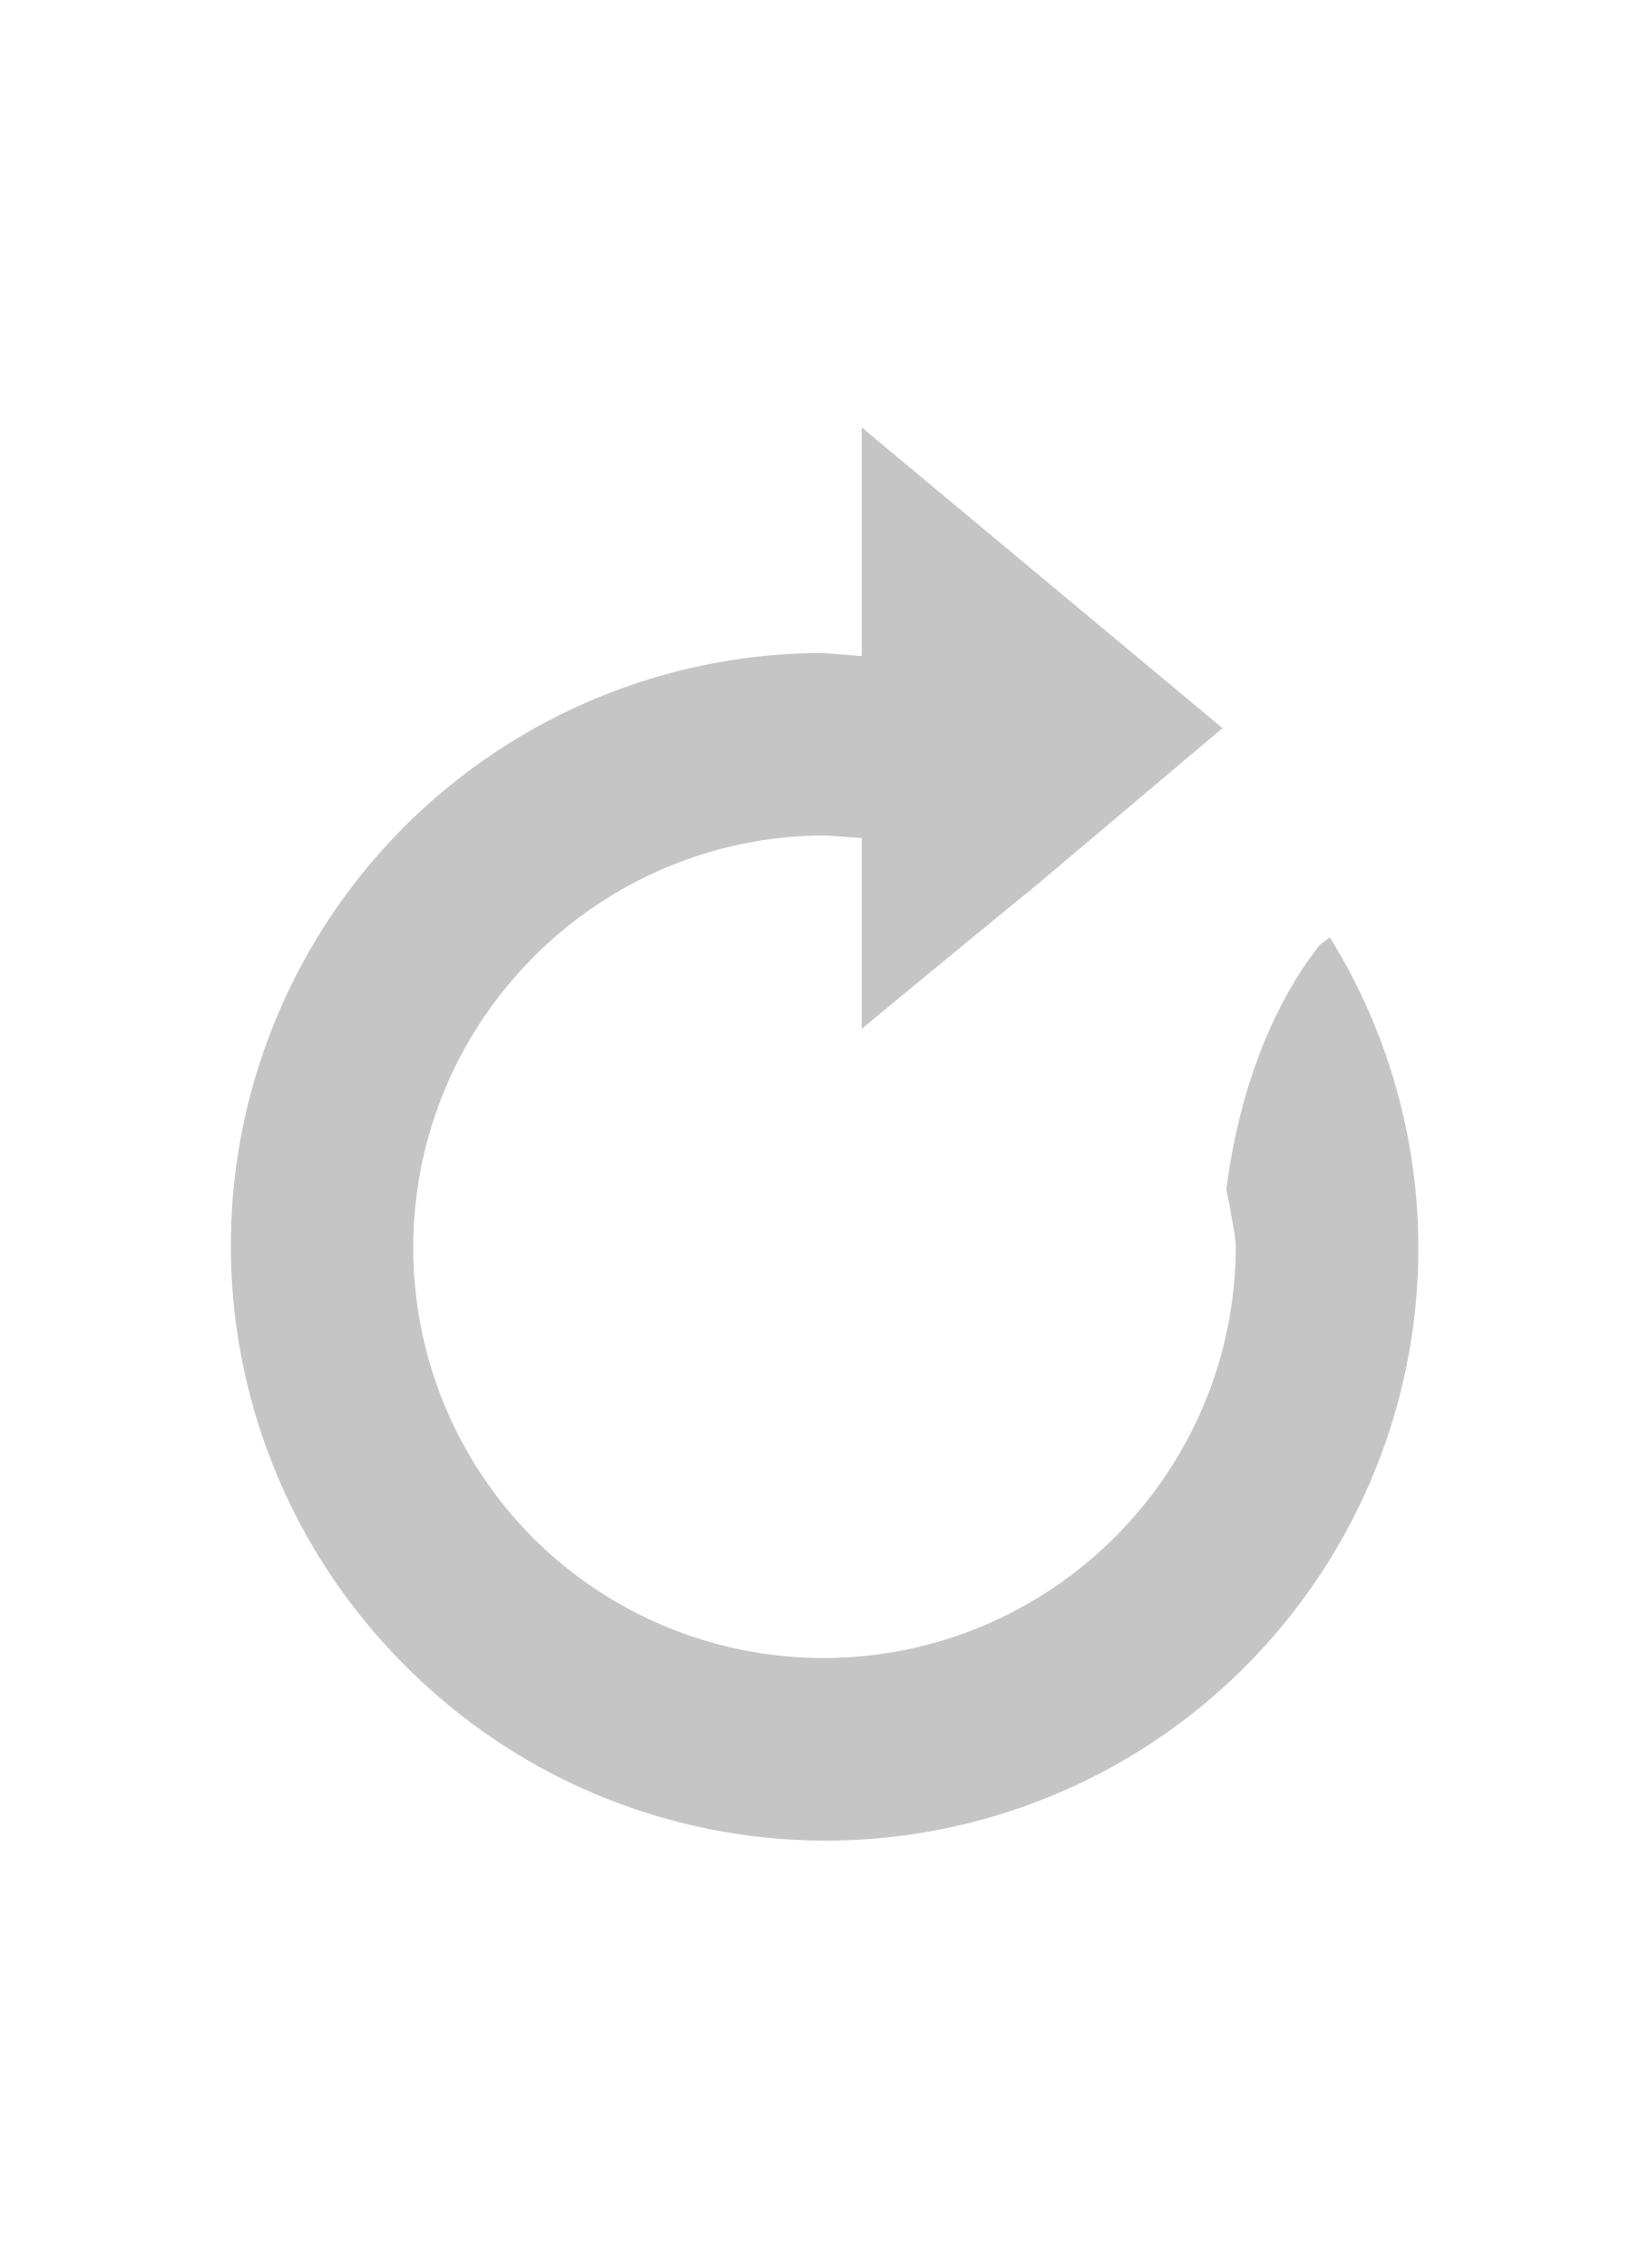
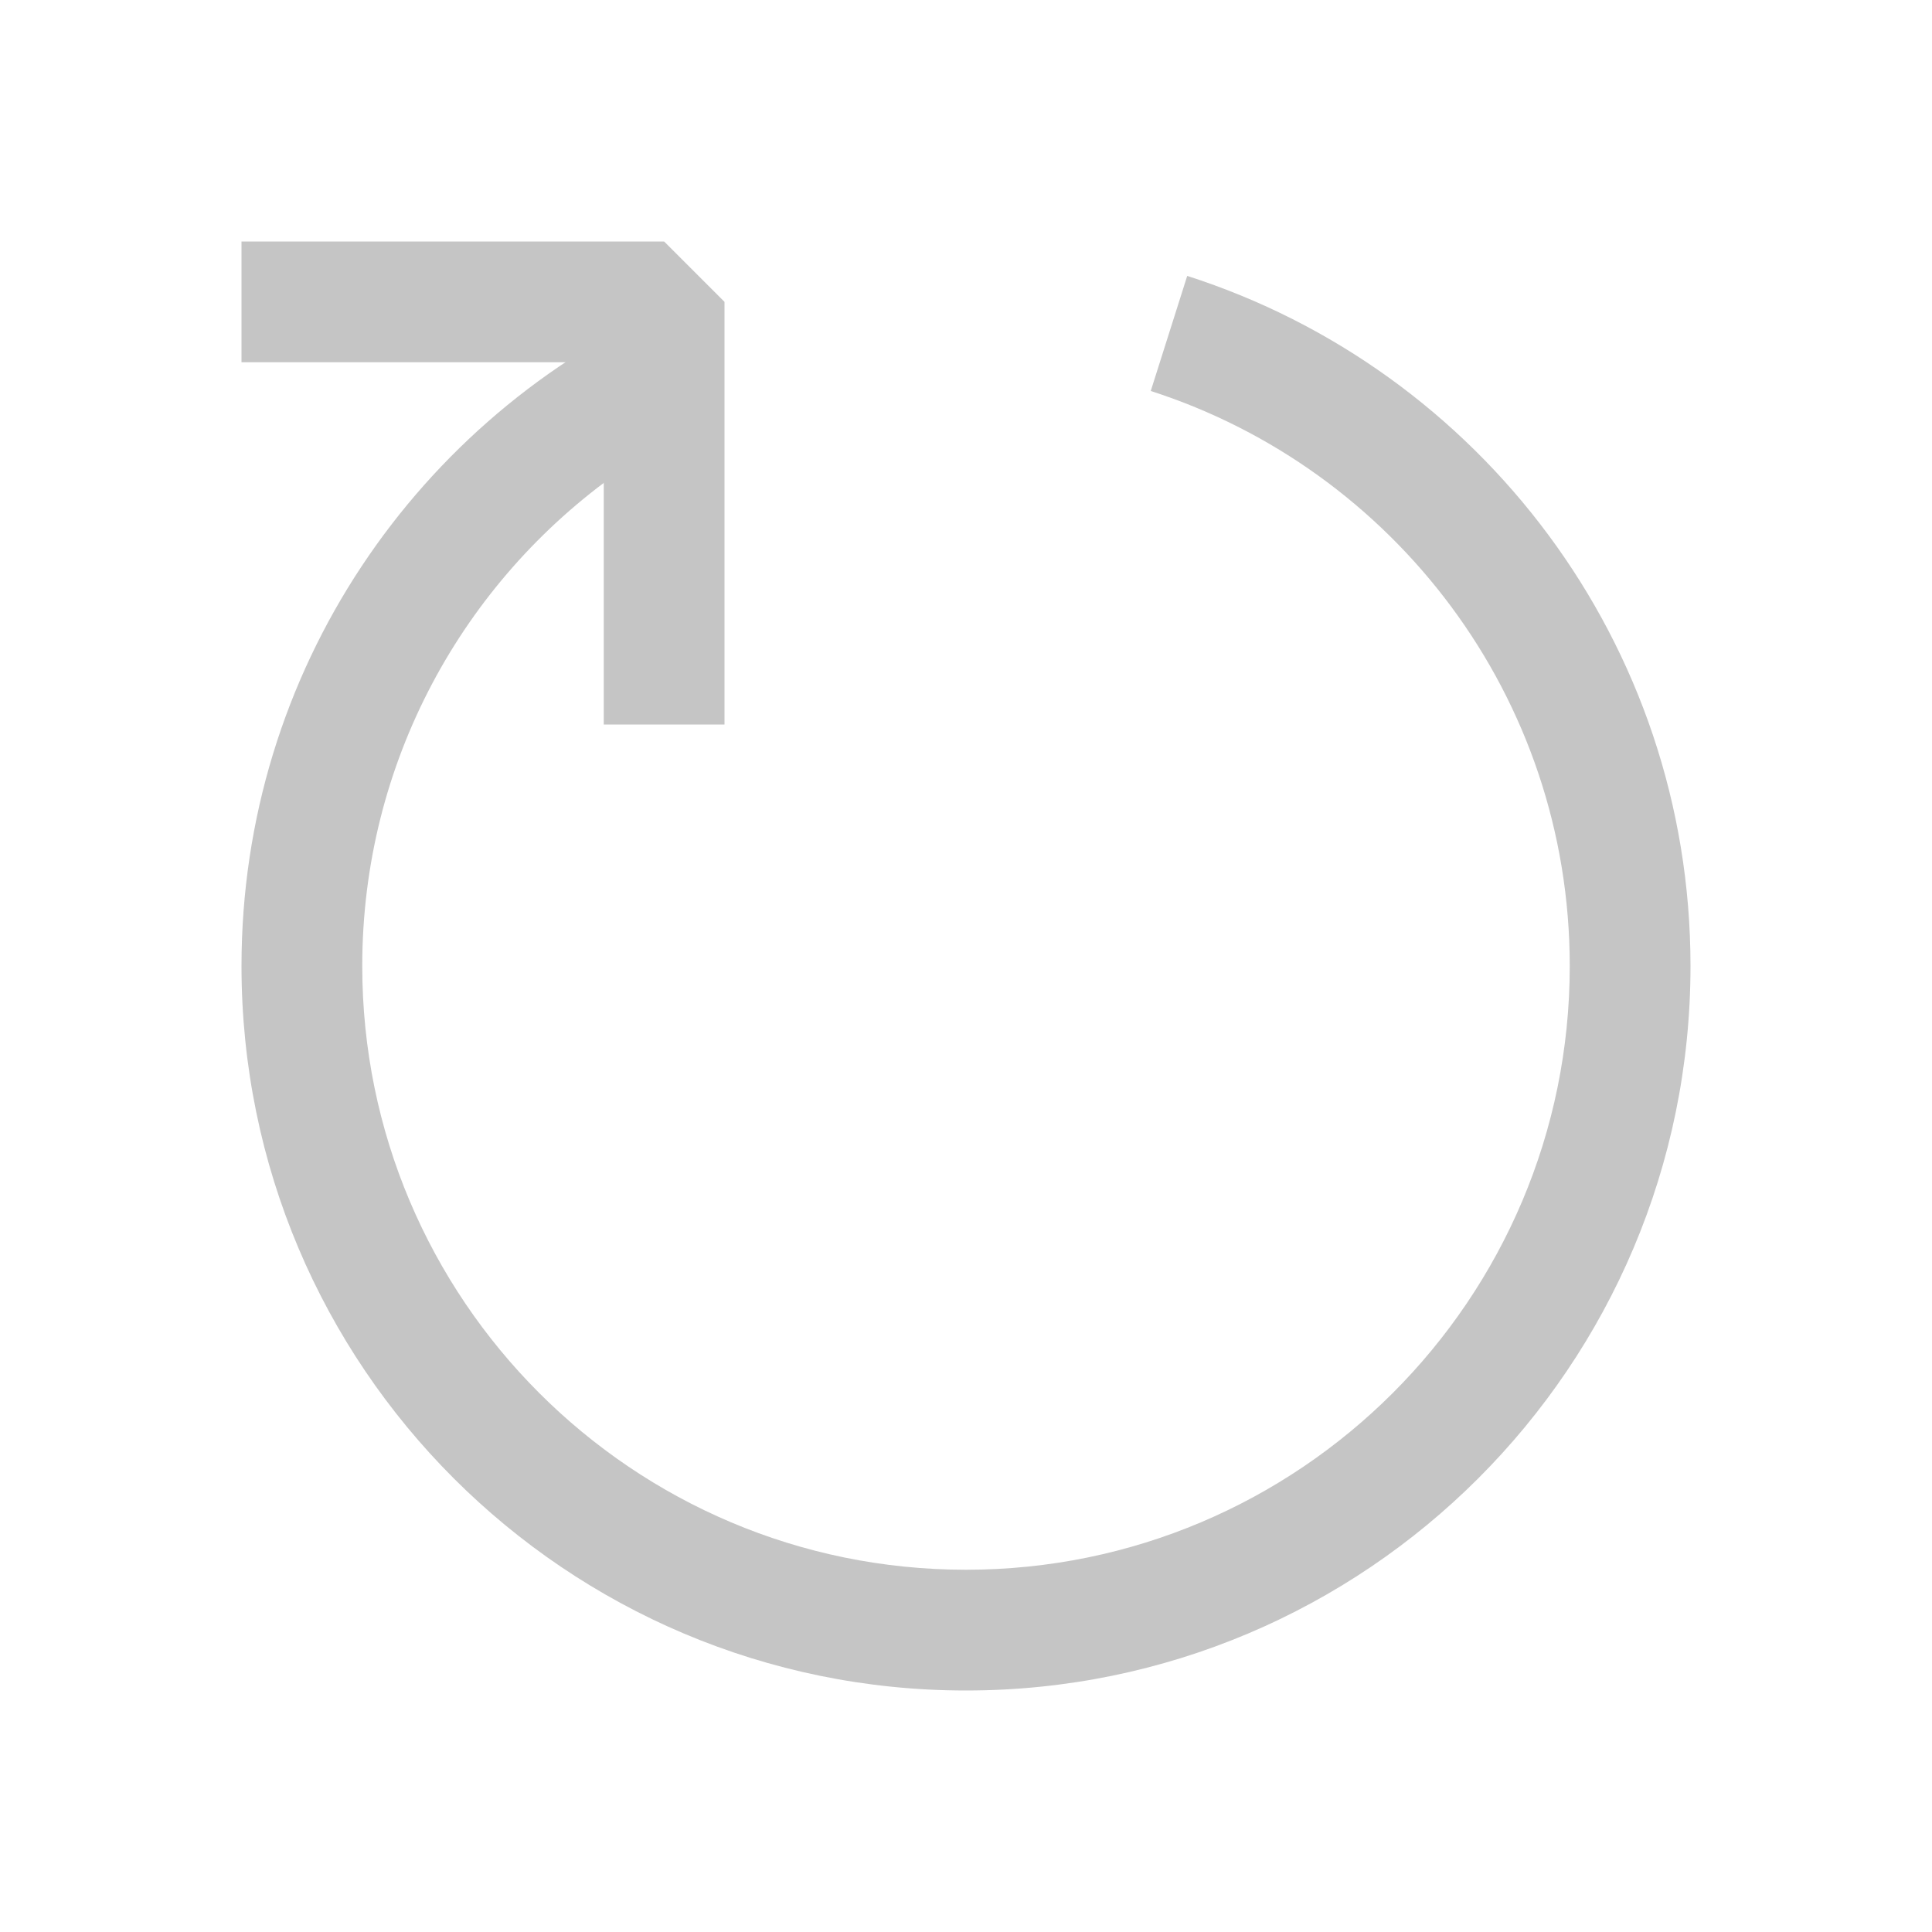
- <svg xmlns="http://www.w3.org/2000/svg" viewBox="0 0 16 22">
-   <path fill="#C5C5C5" d="m12.901,9.092l-0.094,0.071c-0.269,0.333 -0.746,1.096 -0.91,2.375c0.057,0.277 0.092,0.495 0.092,0.545c0,2.206 -1.794,4 -4,4a3.986,3.986 0 0 1 -2.817,-1.164a3.987,3.987 0 0 1 -1.163,-2.815c0,-2.206 1.794,-4 4,-4l0.351,0.025l0,1.85s1.626,-1.342 1.631,-1.339l1.869,-1.577l-3.5,-2.917l0,2.218l-0.371,-0.03a5.75,5.75 0 0 0 -4.055,9.826a5.75,5.75 0 0 0 9.826,-4.056a5.725,5.725 0 0 0 -0.859,-3.012z" />
+ <svg xmlns="http://www.w3.org/2000/svg" width="16" height="16" viewBox="0 0 16 16" fill="none">
+   <path fill-rule="evenodd" clip-rule="evenodd" d="M5.563 2.516C3.463 3.45 2 5.554 2 8C2 11.314 4.686 14 8 14C11.314 14 14 11.314 14 8C14 5.325 12.25 3.059 9.832 2.285L9.53 3.238C11.543 3.885 13 5.772 13 8C13 10.761 10.761 13 8 13C5.239 13 3 10.761 3 8C3 6.311 3.837 4.818 5.12 3.912L5.563 2.516Z" fill="#C5C5C5" />
+   <path fill-rule="evenodd" clip-rule="evenodd" d="M5 3H2V2H5.5L6 2.5V6H5V3Z" fill="#C5C5C5" />
</svg>
